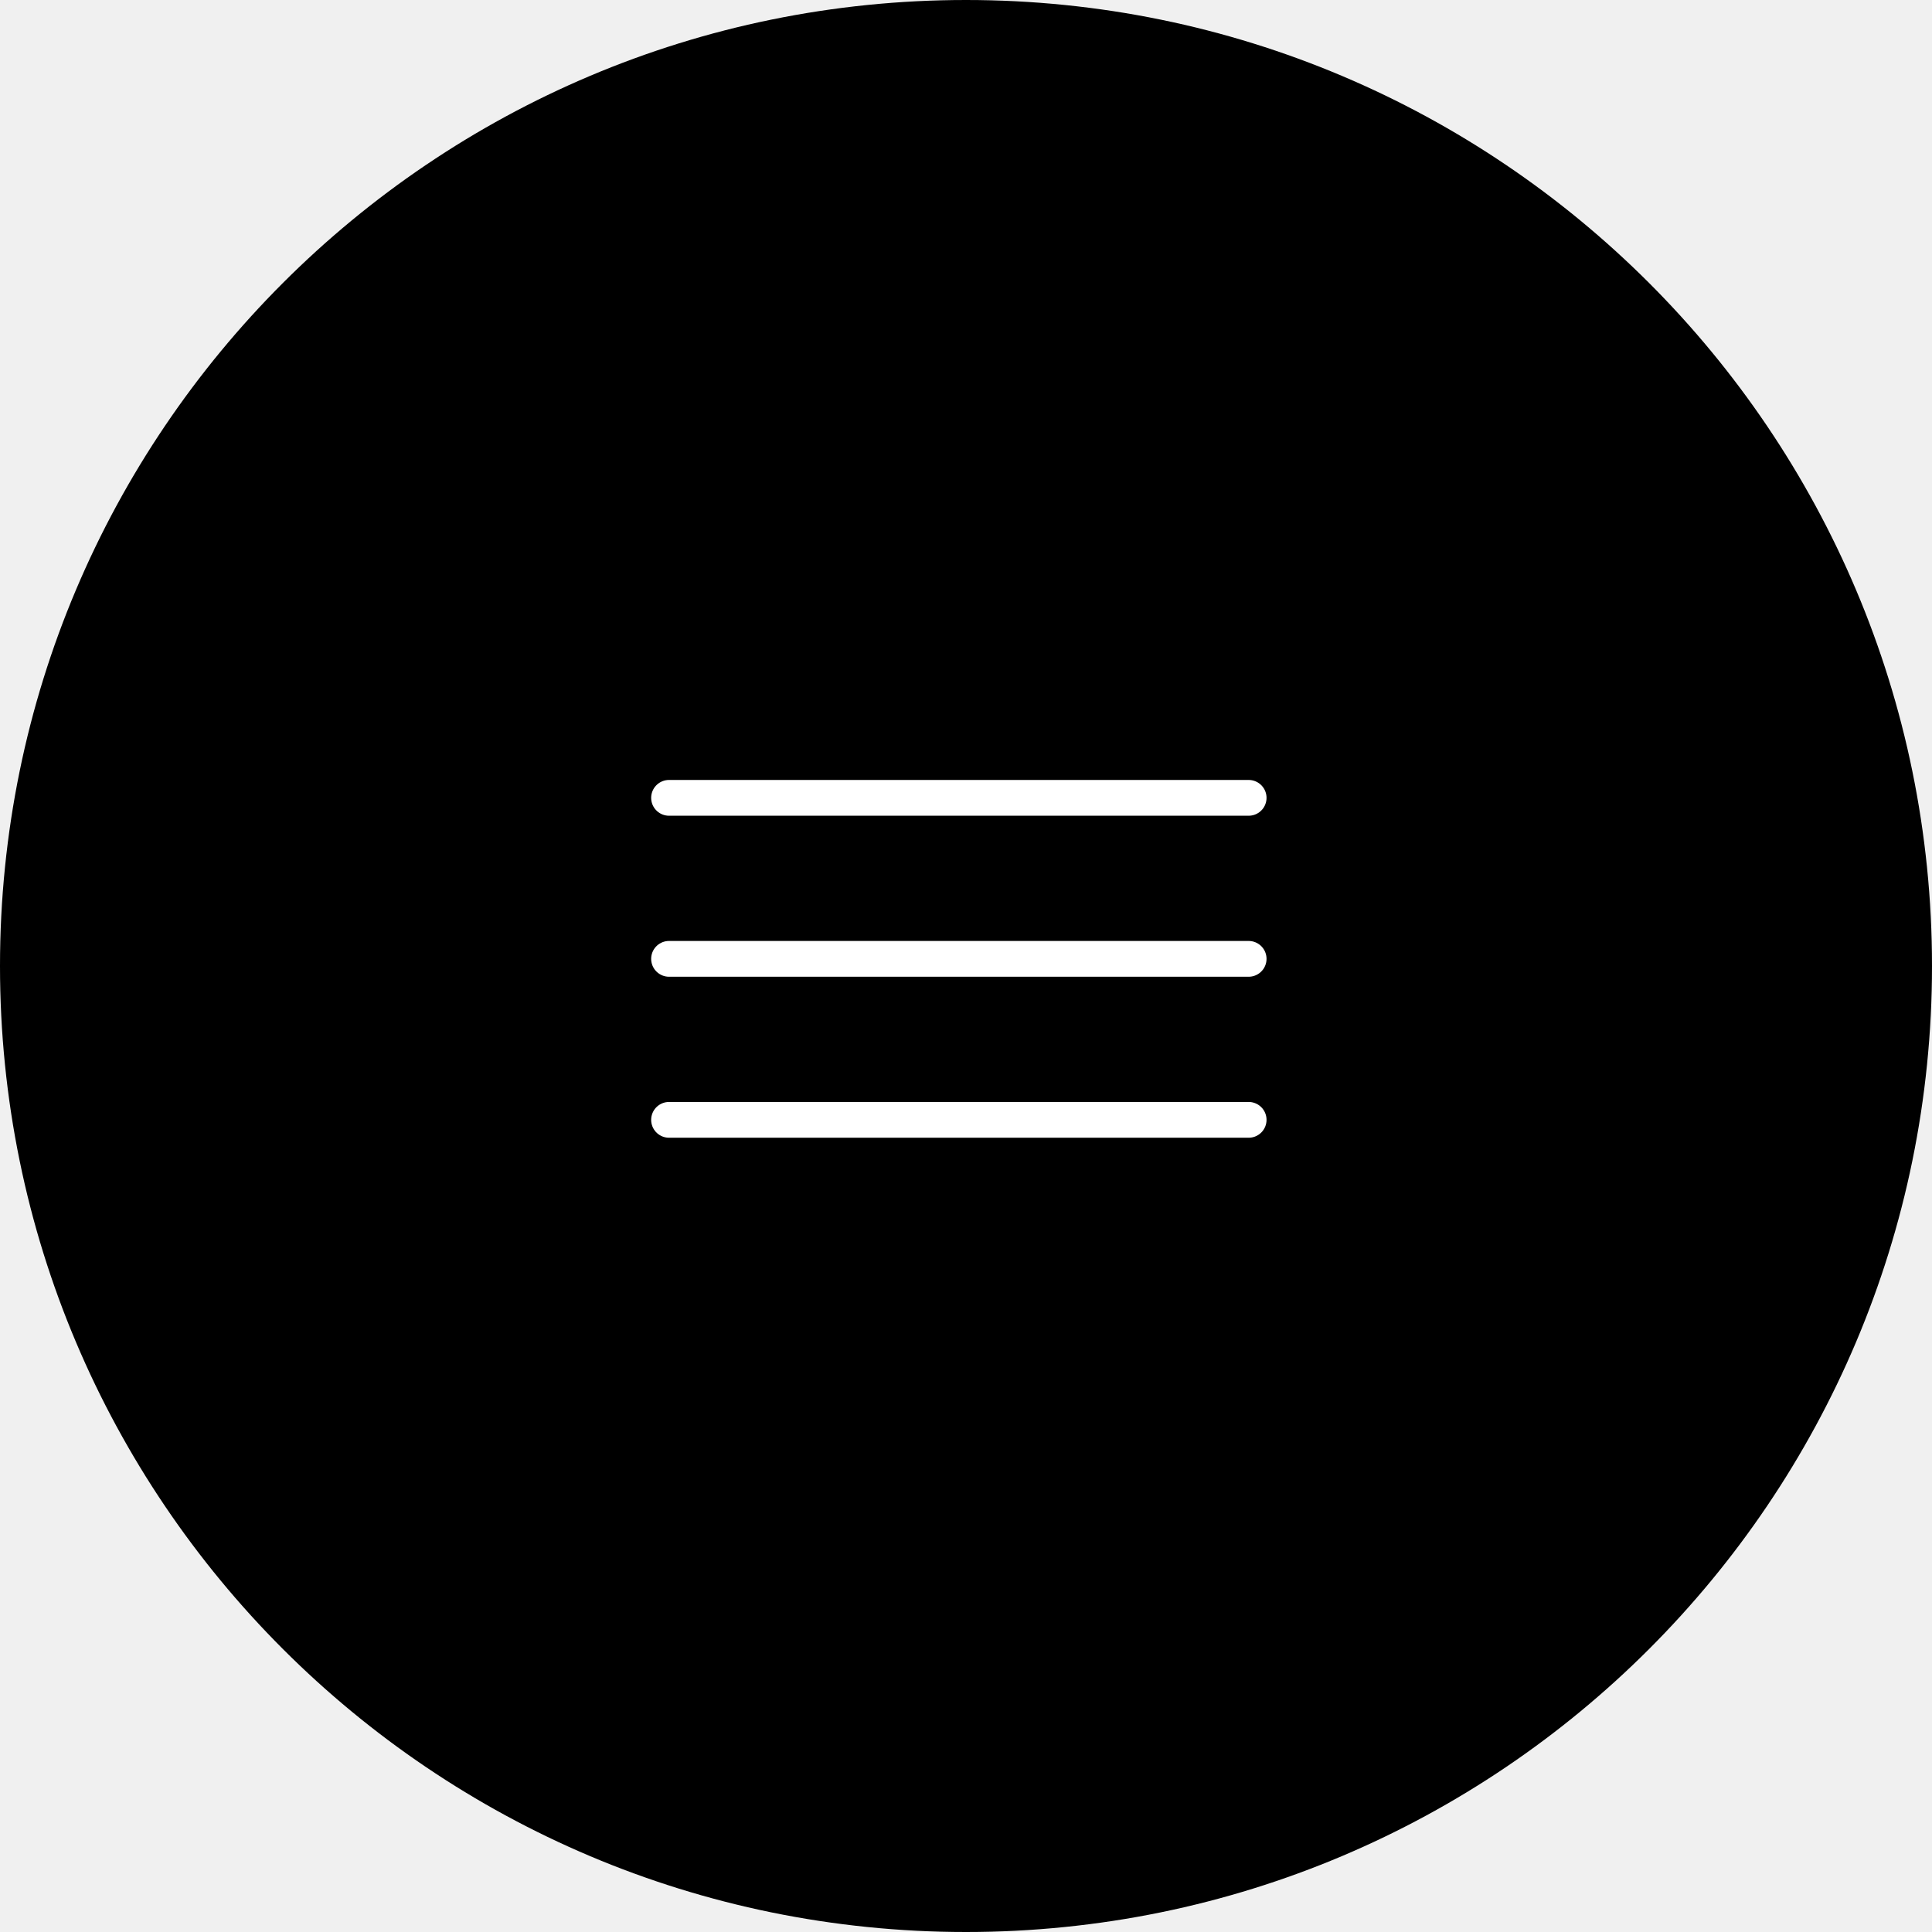
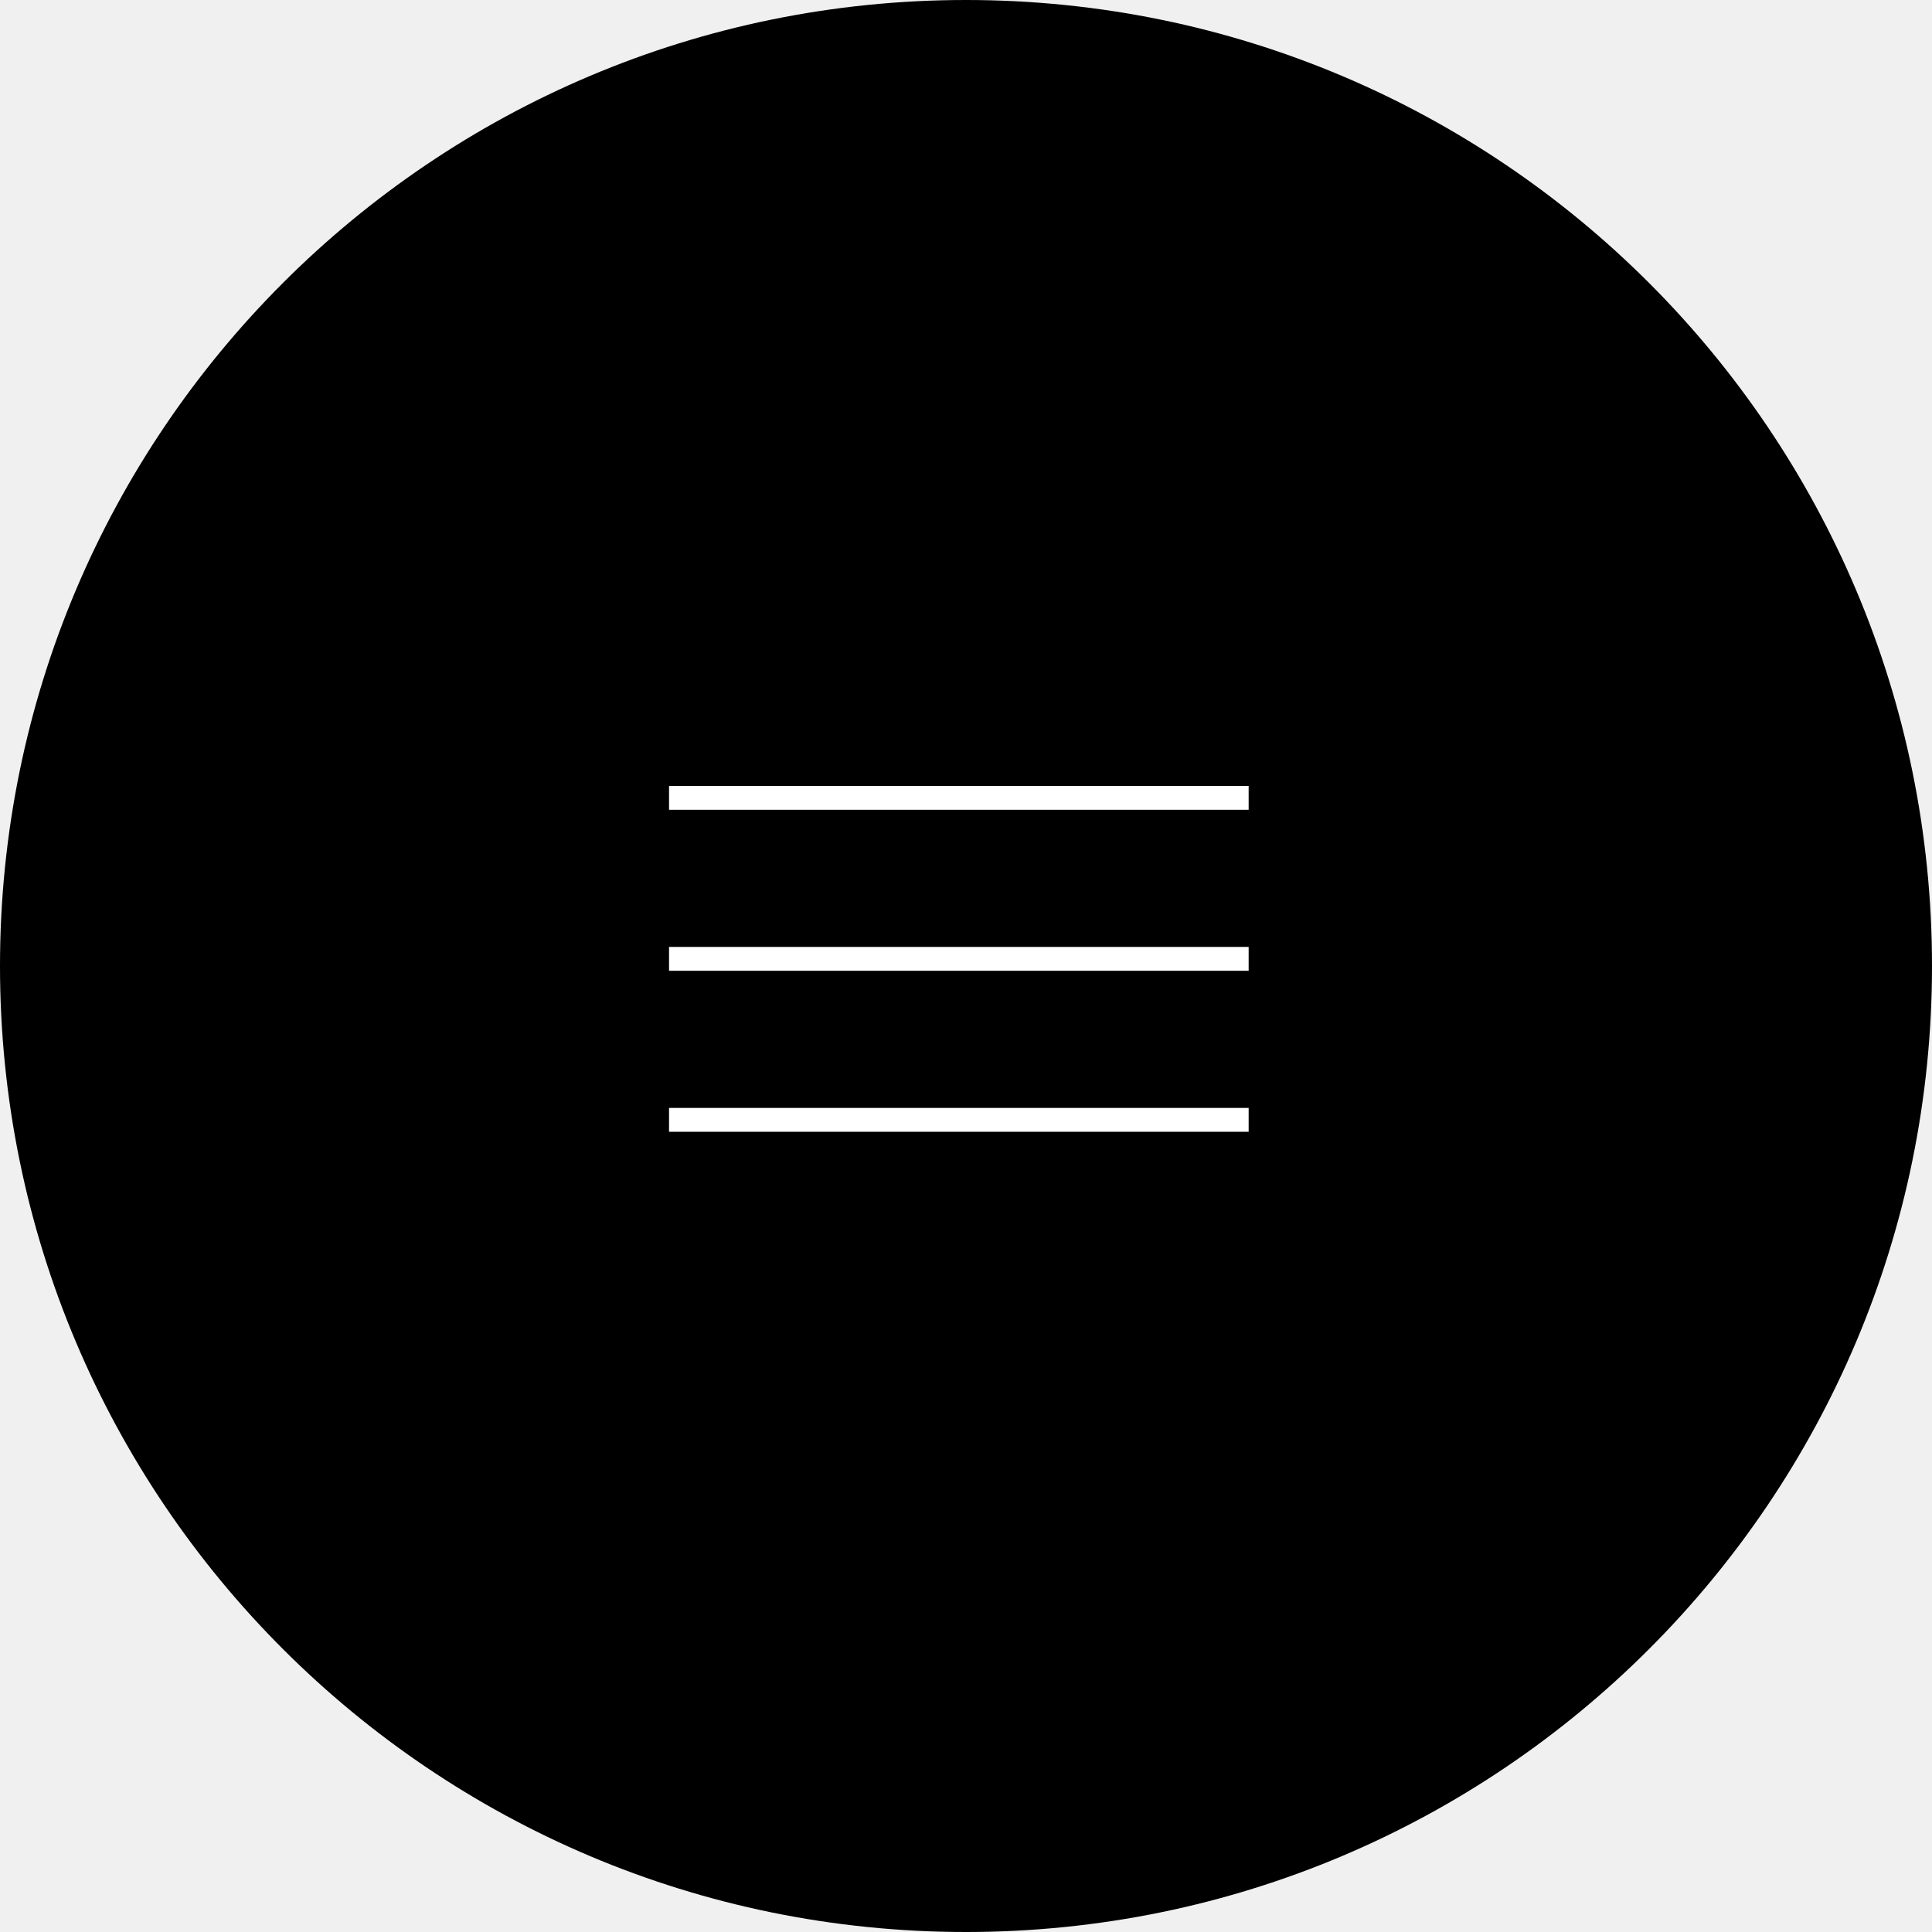
<svg xmlns="http://www.w3.org/2000/svg" width="81" height="81" viewBox="0 0 81 81" fill="none">
  <circle cx="40.5" cy="40.5" r="40.5" fill="black" />
-   <path d="M28.05 33.45H52.35" stroke="white" stroke-width="1.5" stroke-linecap="round" />
-   <path d="M28.05 40.2H52.35" stroke="white" stroke-width="1.5" stroke-linecap="round" />
-   <path d="M28.05 46.95H52.35" stroke="white" stroke-width="1.5" stroke-linecap="round" />
+   <path d="M28.05 33.45H52.35" stroke="white" strokeWidth="1.5" strokeLinecap="round" />
+   <path d="M28.05 40.2H52.35" stroke="white" strokeWidth="1.5" strokeLinecap="round" />
+   <path d="M28.05 46.95H52.35" stroke="white" strokeWidth="1.5" strokeLinecap="round" />
</svg>
